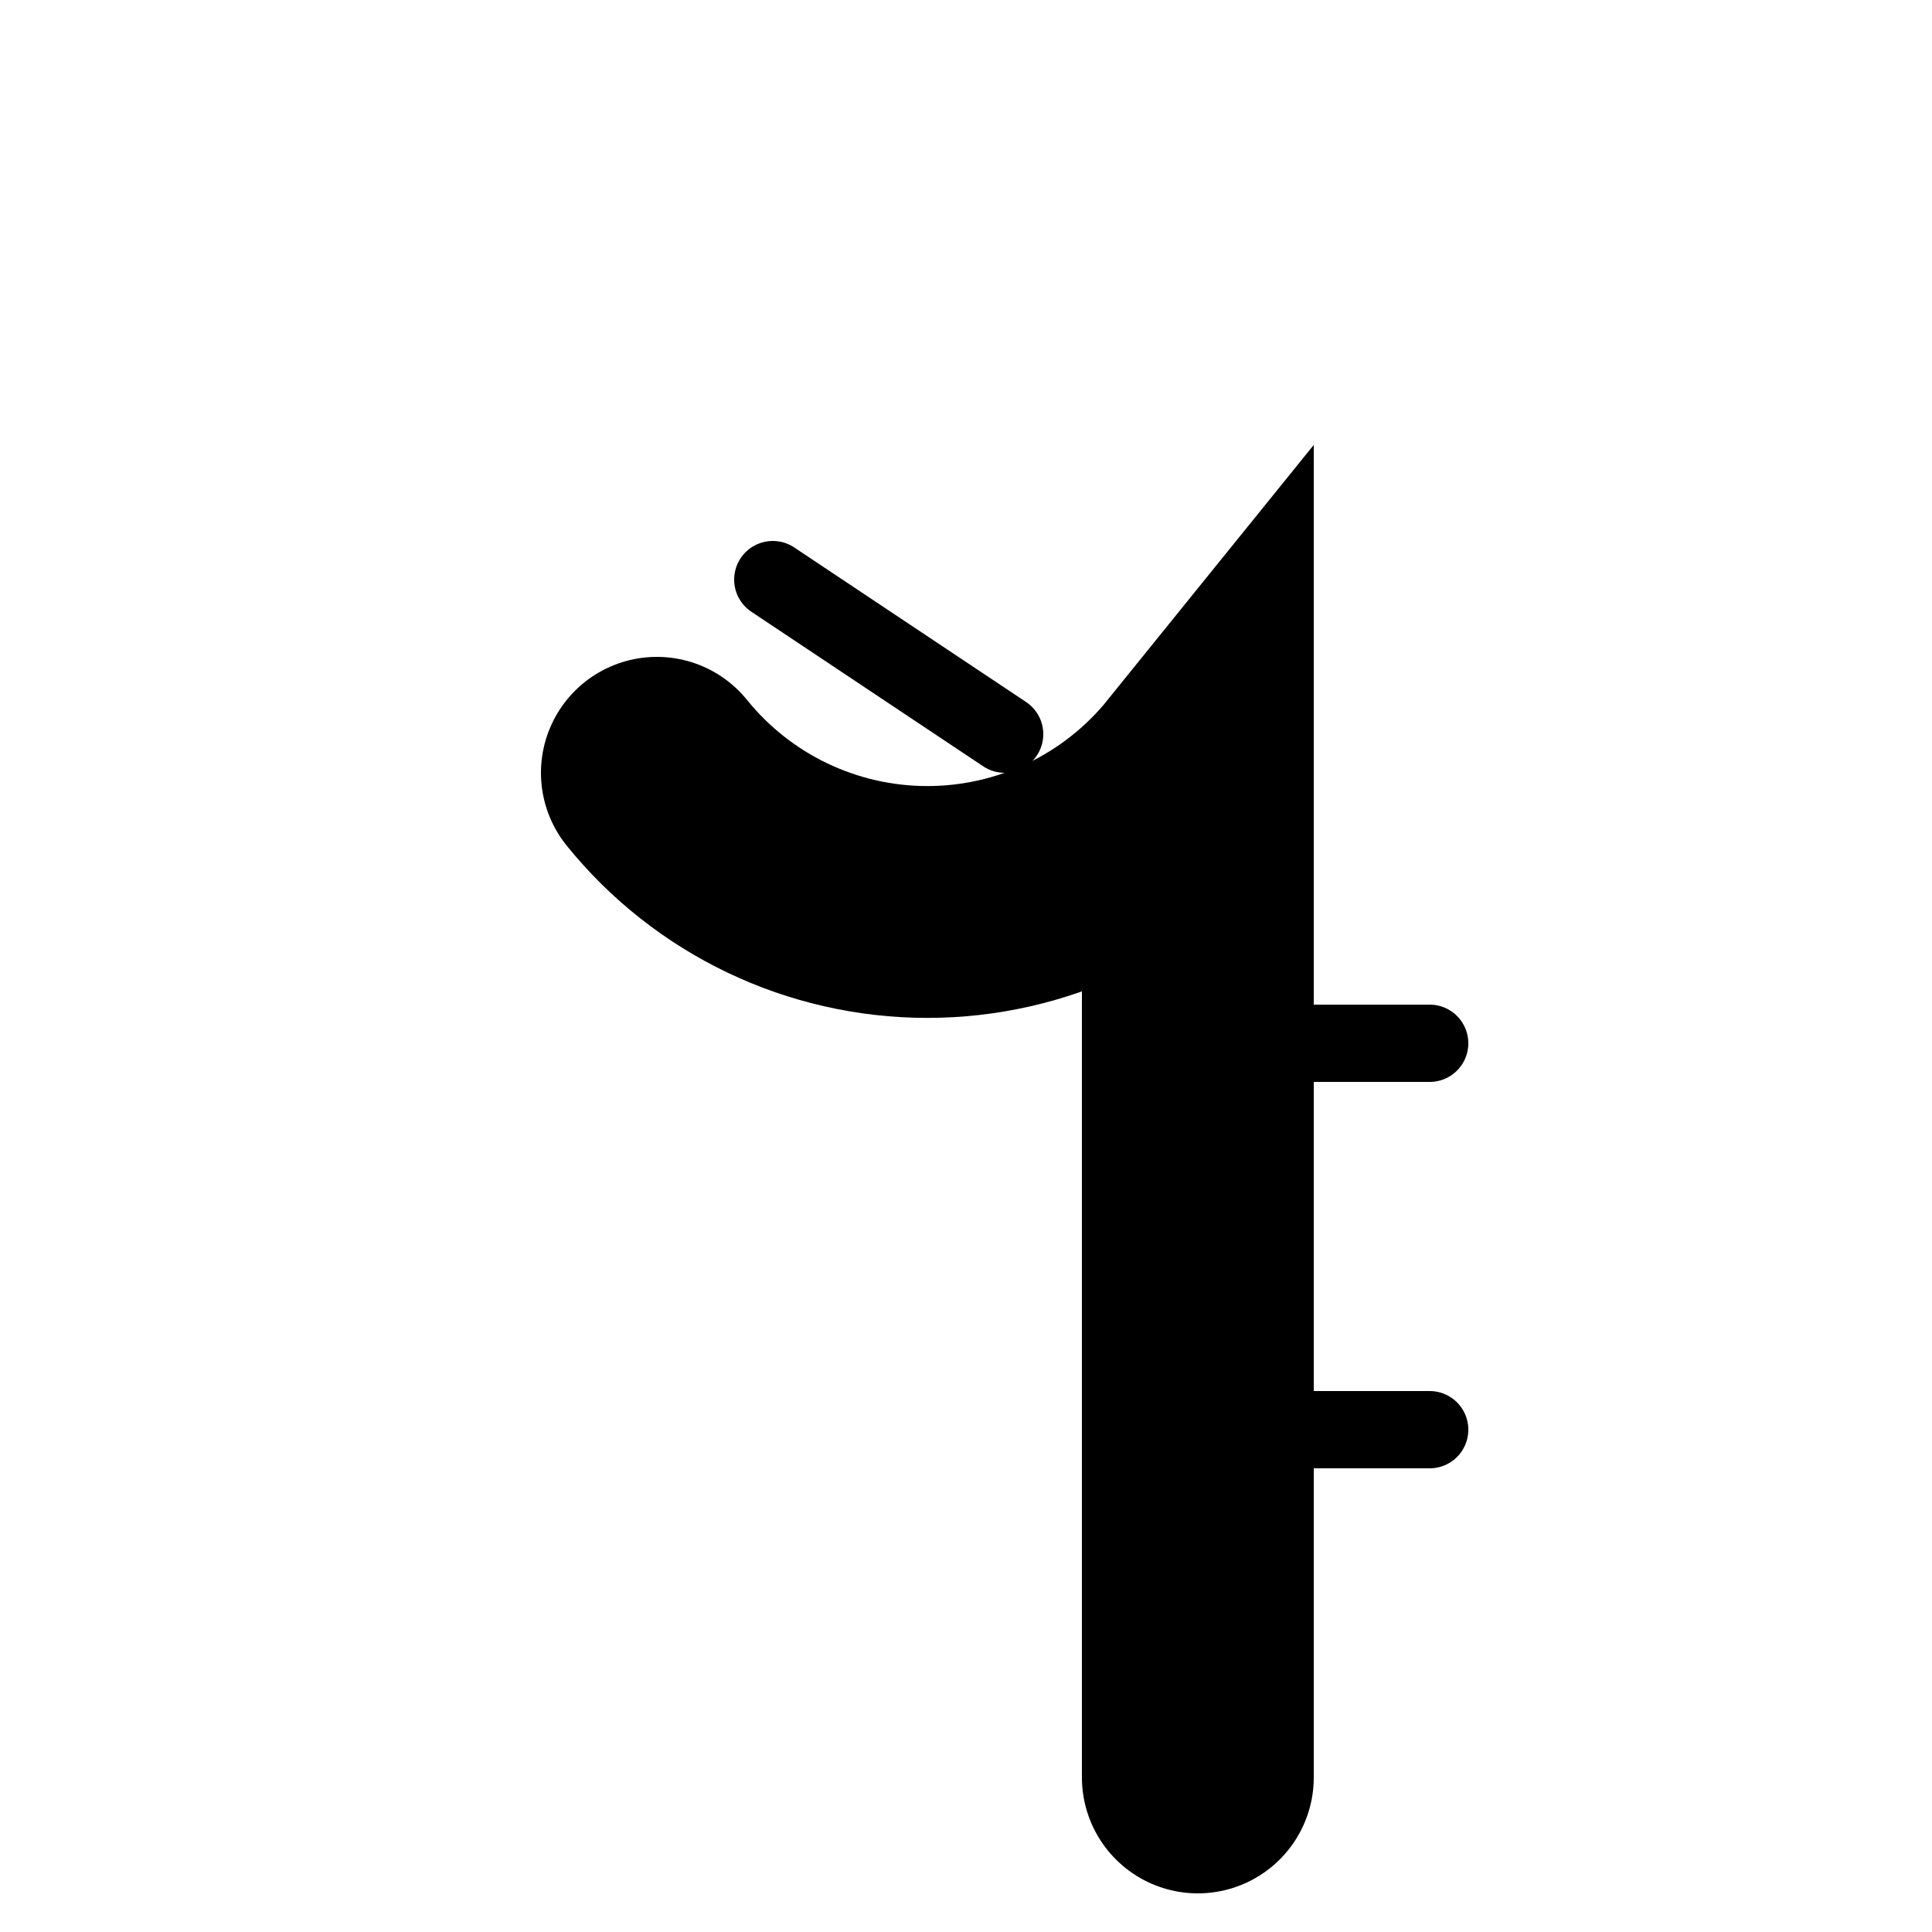
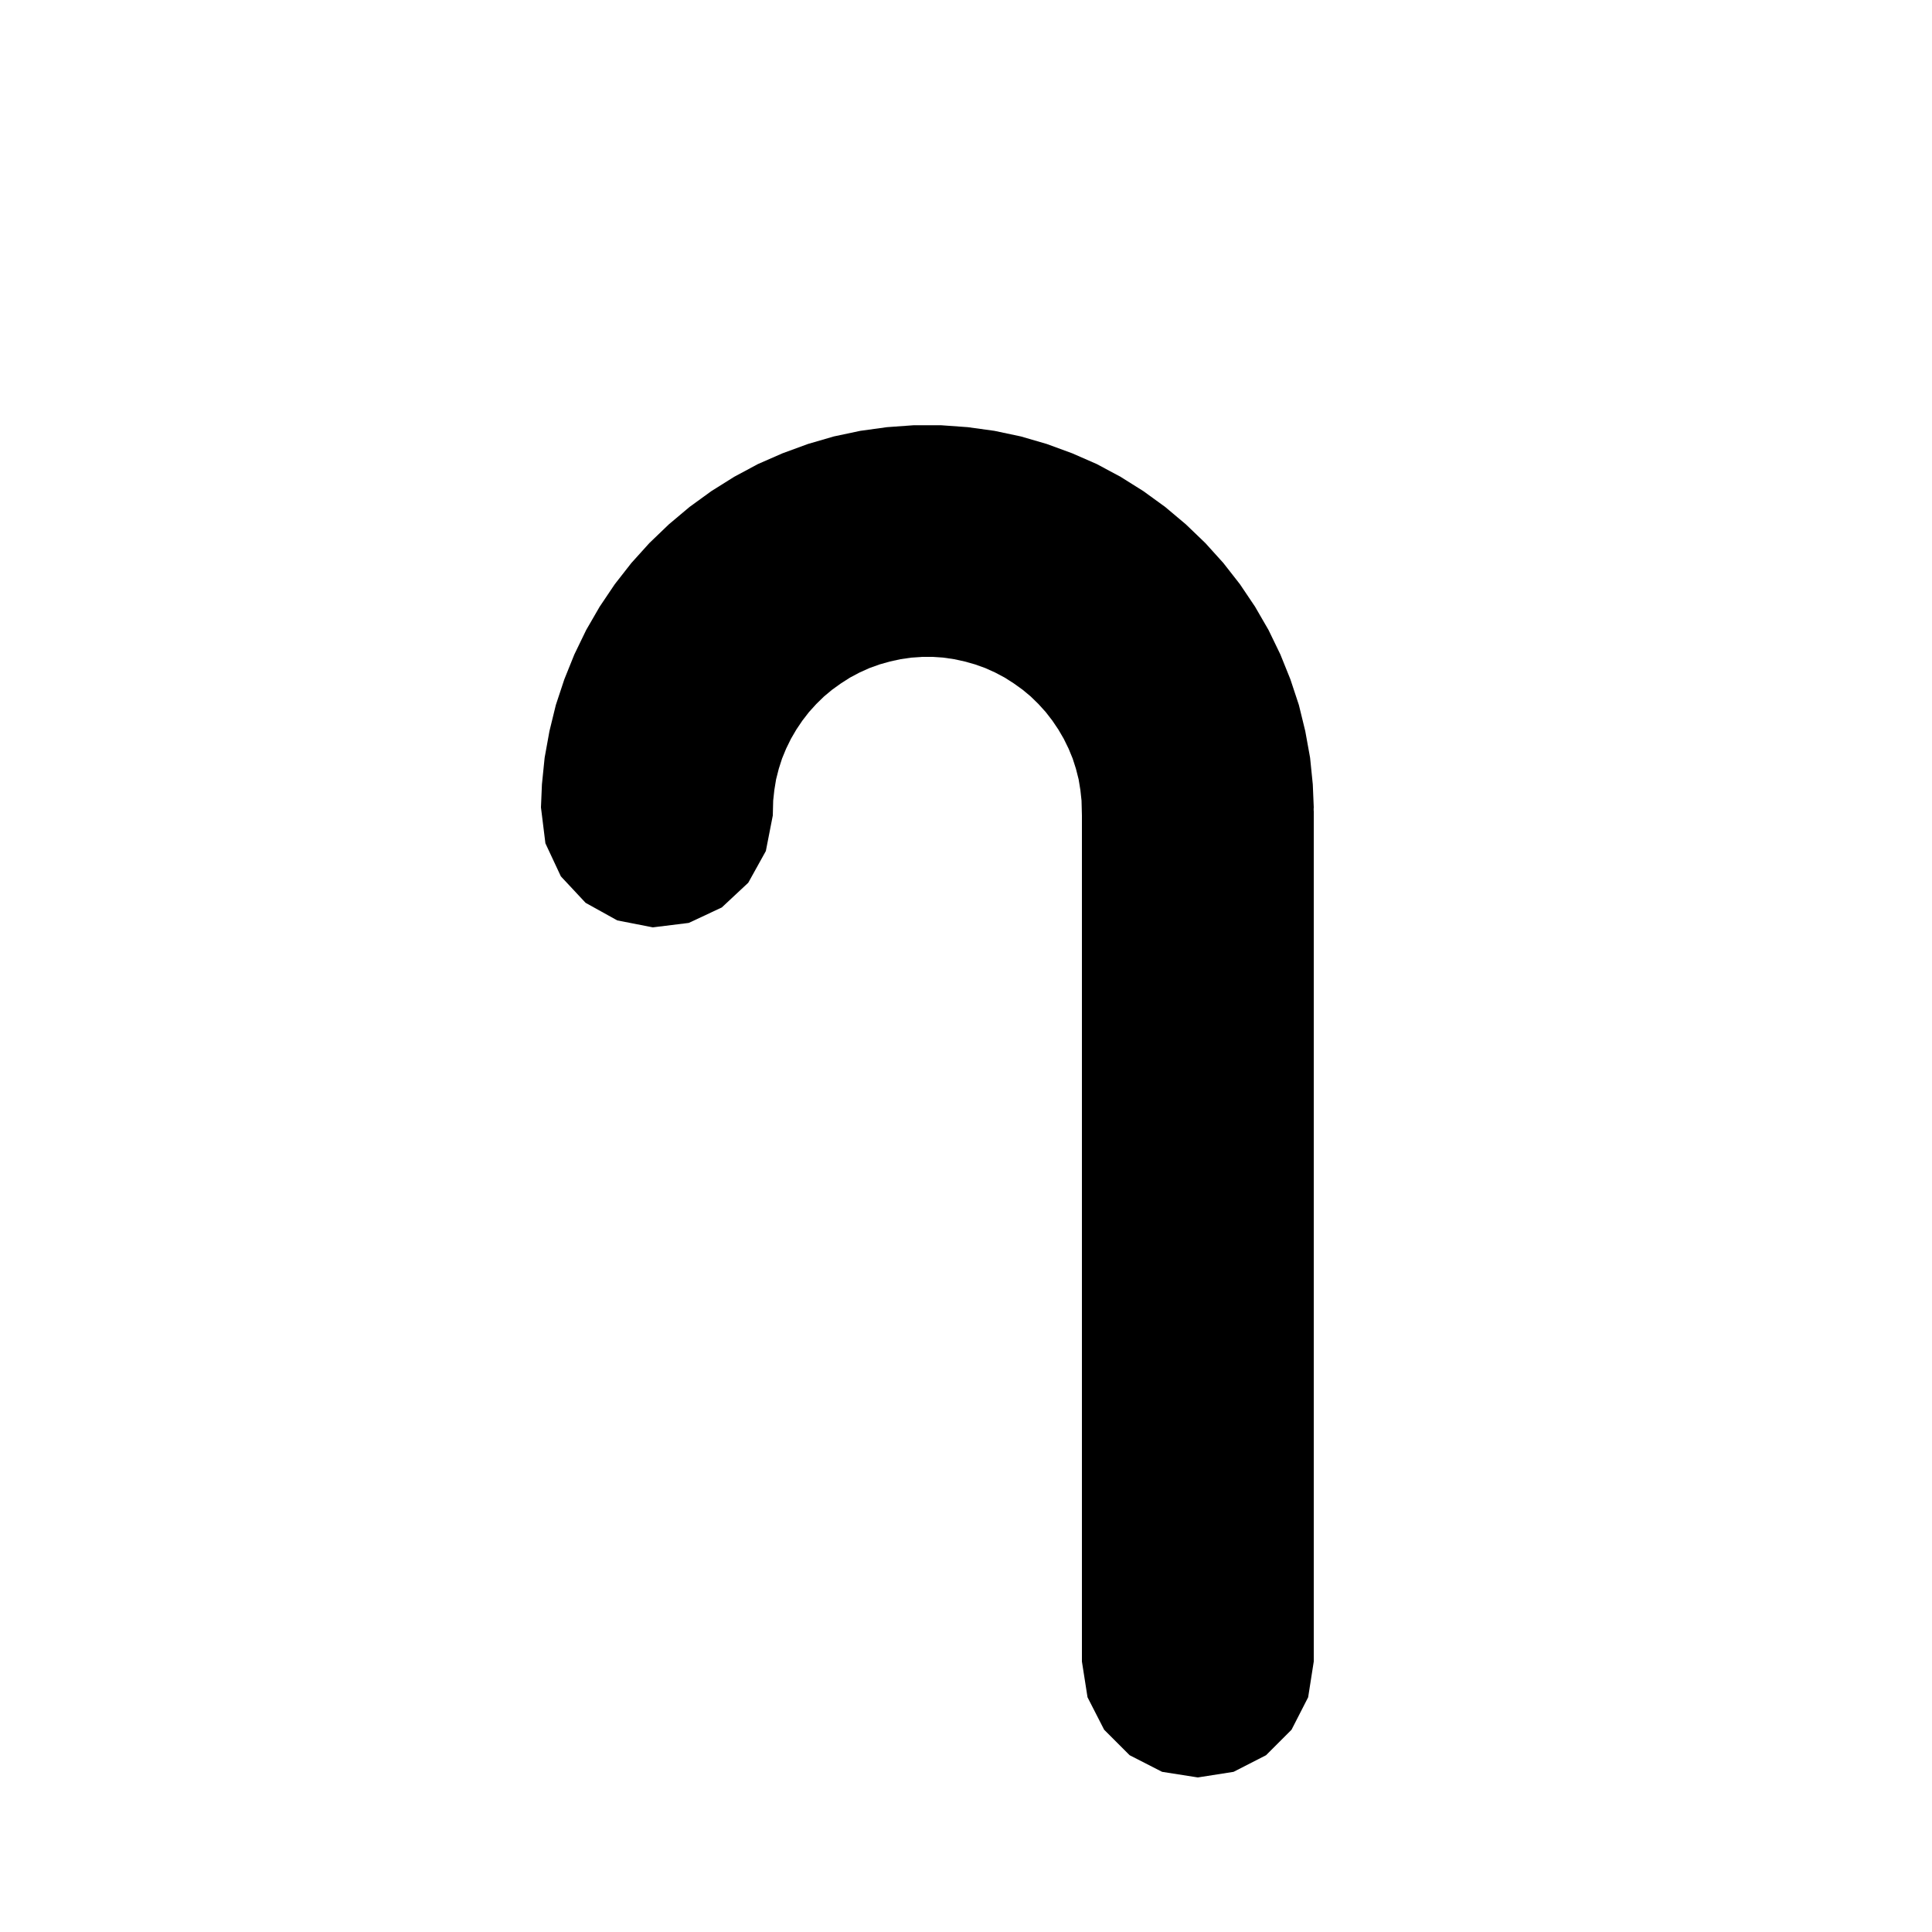
<svg xmlns="http://www.w3.org/2000/svg" viewBox="0 0 100 100">
-   <path d="M62 92 L62 40 A18 18 0 0 1 34 40" fill="none" stroke="#000000" stroke-width="12" stroke-linecap="round" />
-   <path d="M40 30 L52 38 M62 54 L74 54 M62 74 L74 74" fill="none" stroke="#000000" stroke-width="4" stroke-linecap="round" stroke-linejoin="round" />
+   <path fill="#000000" d="M56.29 40.15 L57.15 38.47 L58.47 37.15 L60.15 36.29 L62 36 L63.85 36.29 L65.53 37.15 L66.85 38.47 L67.71 40.15 L68 42 L68 86 L67.71 87.85 L66.85 89.53 L65.53 90.85 L63.85 91.71 L62 92 L60.15 91.71 L58.47 90.85 L57.15 89.53 L56.29 87.85 L56 86 L56 42 Z" />
+   <path fill="#000000" d="M67.77 43.65 L66.97 45.36 L65.69 46.73 L64.05 47.64 L62.21 48 L60.35 47.77 L58.64 46.97 L57.27 45.69 L56.36 44.05 L56 42.21 L55.98 41.44 L55.92 40.89 L55.83 40.34 L55.69 39.79 L55.52 39.26 L55.31 38.75 L55.06 38.24 L54.78 37.76 L54.47 37.3 L54.13 36.86 L53.75 36.44 L53.35 36.05 L52.93 35.7 L52.47 35.37 L52 35.07 L51.51 34.81 L51 34.58 L50.47 34.39 L49.94 34.24 L49.39 34.12 L48.84 34.04 L48.28 34 L47.72 34 L47.16 34.04 L46.61 34.12 L46.06 34.24 L45.53 34.39 L45 34.58 L44.49 34.81 L44 35.07 L43.53 35.37 L43.07 35.7 L42.65 36.05 L42.25 36.44 L41.87 36.86 L41.53 37.3 L41.22 37.76 L40.94 38.24 L40.69 38.75 L40.48 39.26 L40.31 39.79 L40.17 40.34 L40.08 40.89 L40.02 41.44 L40 42.21 L39.64 44.05 L38.73 45.69 L37.36 46.97 L35.65 47.77 L33.79 48 L31.95 47.64 L30.31 46.73 L29.03 45.36 L28.23 43.65 L28 41.79 L28.05 40.6 L28.19 39.22 L28.44 37.84 L28.77 36.49 L29.21 35.16 L29.73 33.87 L30.34 32.61 L31.04 31.4 L31.82 30.24 L32.68 29.14 L33.61 28.11 L34.62 27.14 L35.69 26.24 L36.82 25.42 L38 24.68 L39.23 24.02 L40.51 23.46 L41.82 22.98 L43.16 22.59 L44.53 22.3 L45.91 22.11 L47.3 22.01 L48.7 22.01 L50.09 22.11 L51.47 22.3 L52.84 22.59 L54.18 22.98 L55.49 23.46 L56.77 24.02 L58 24.68 L59.18 25.42 L60.31 26.24 L61.38 27.14 L62.39 28.11 L63.32 29.14 L64.18 30.24 L64.96 31.4 L65.66 32.61 L66.27 33.87 L66.79 35.16 L67.23 36.49 L67.56 37.84 L67.81 39.22 L67.95 40.6 L68 41.79 Z" />
</svg>
